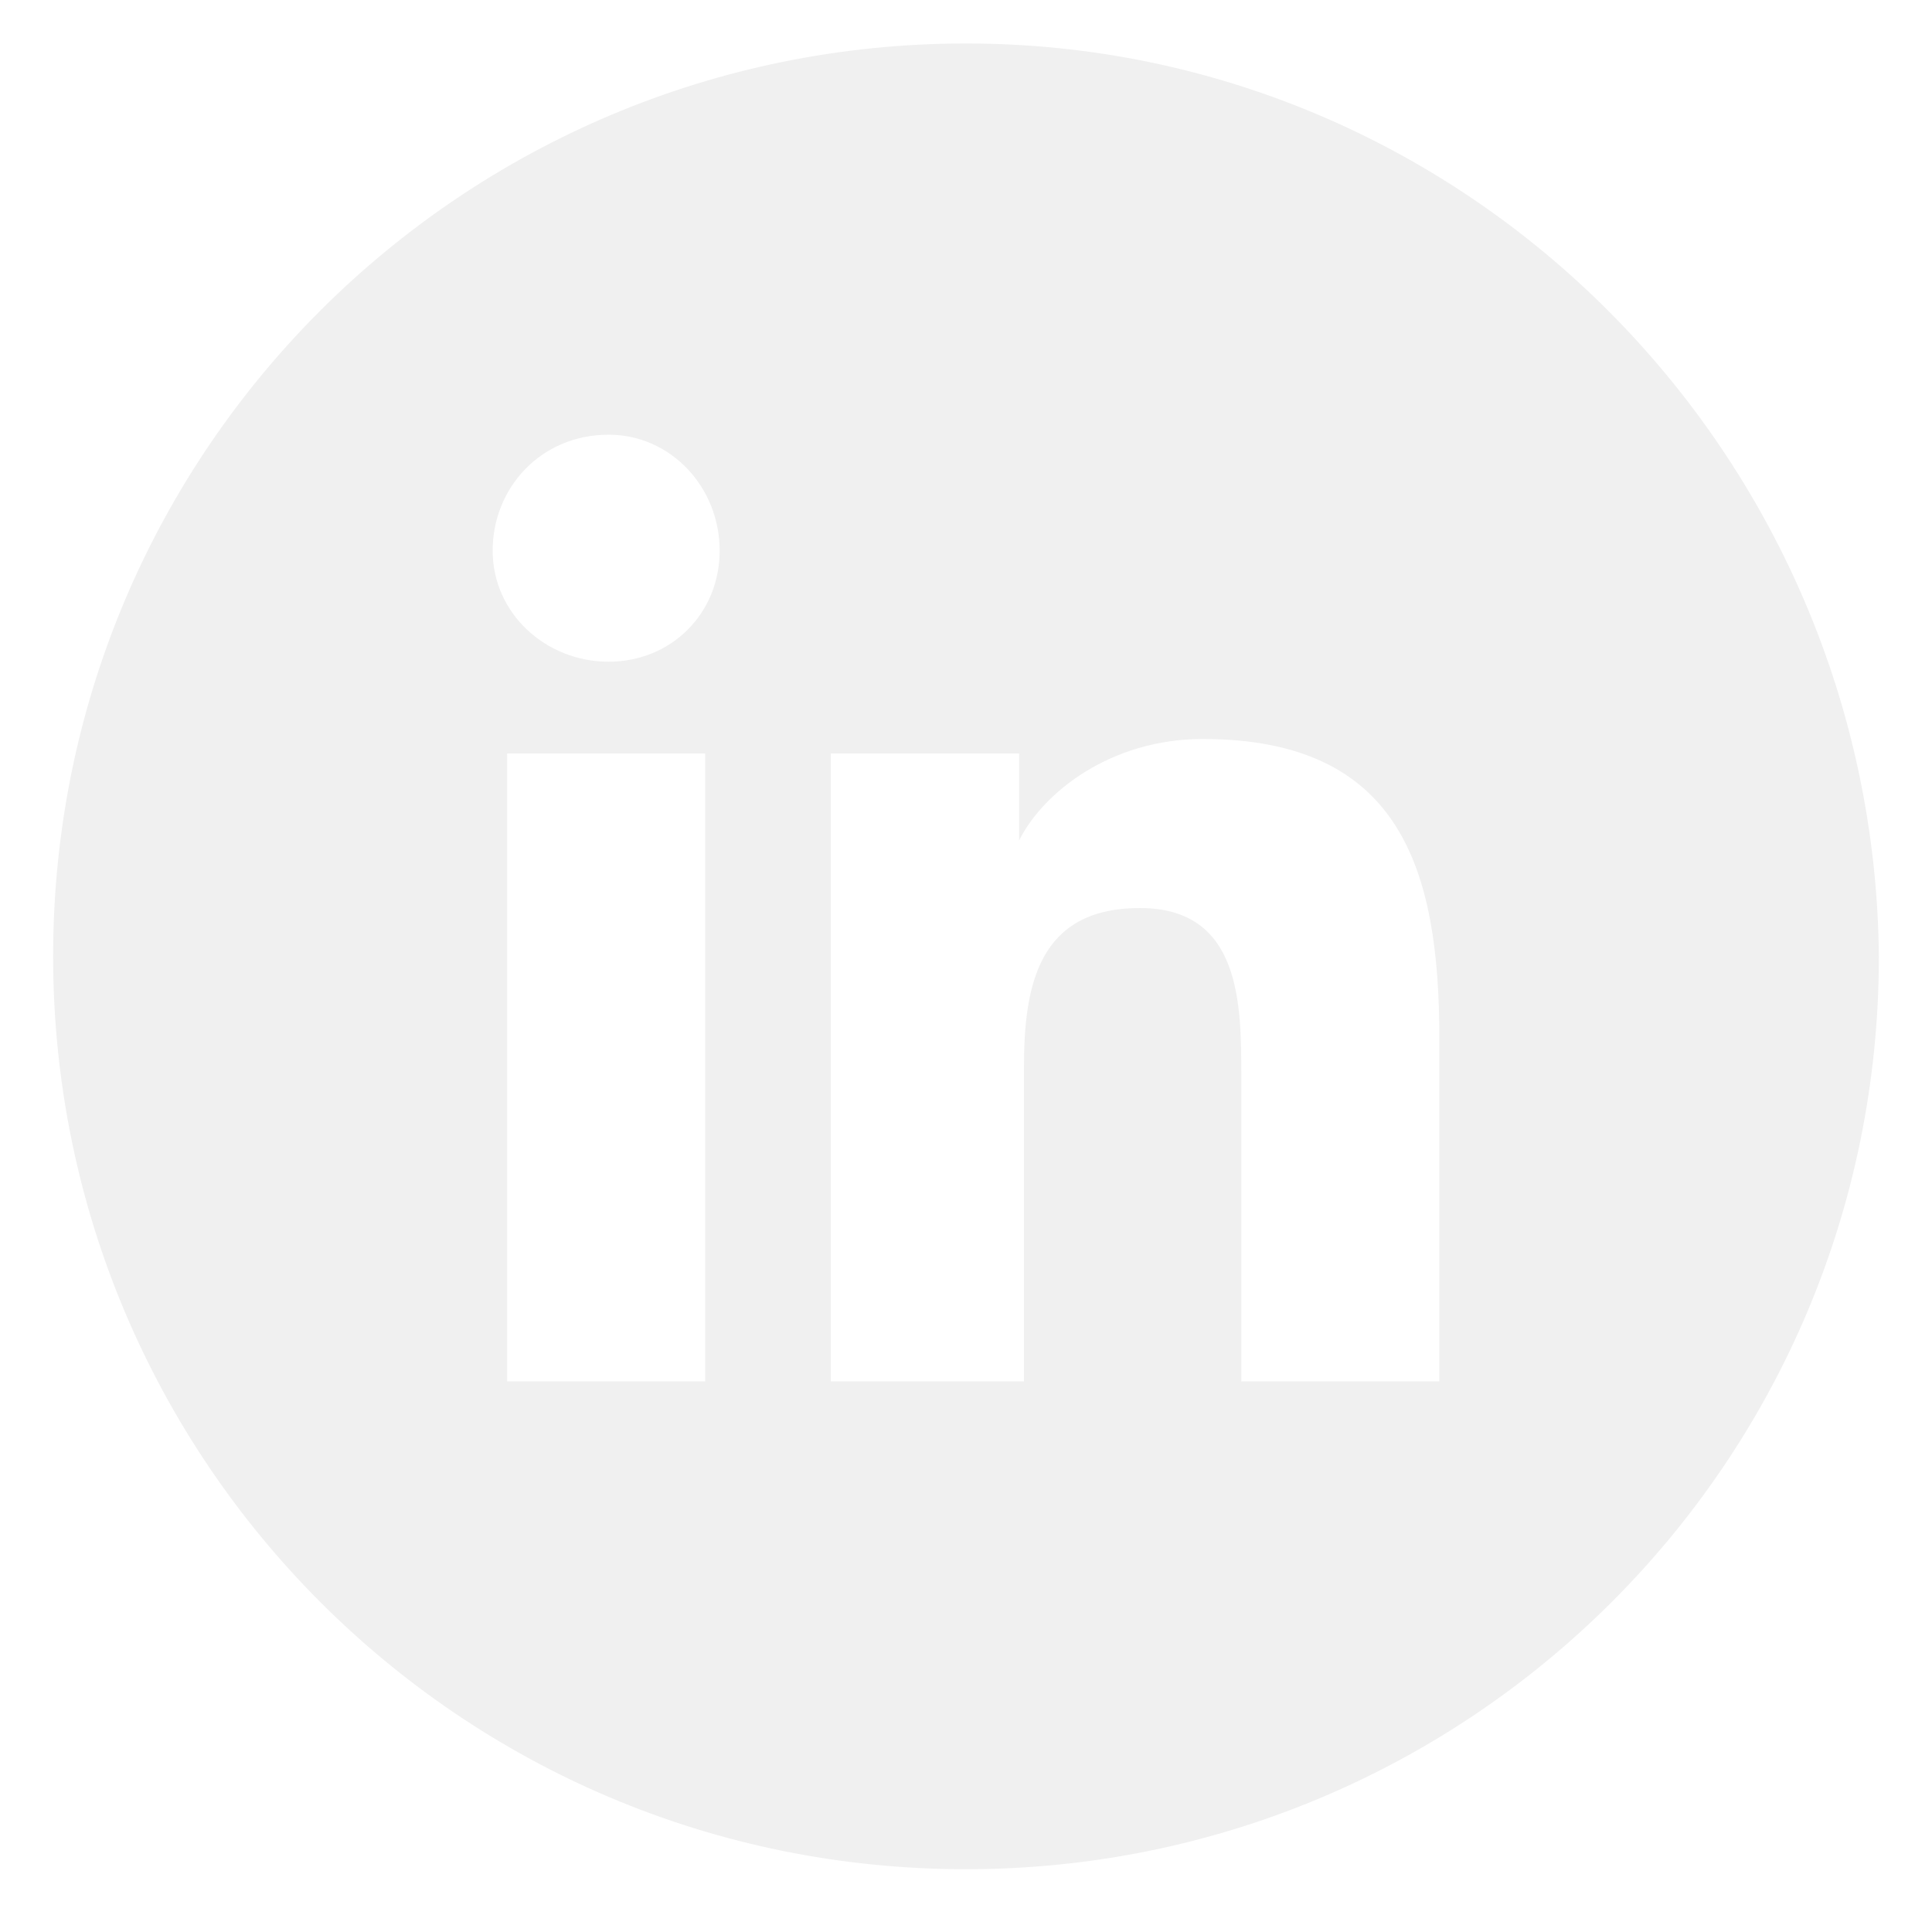
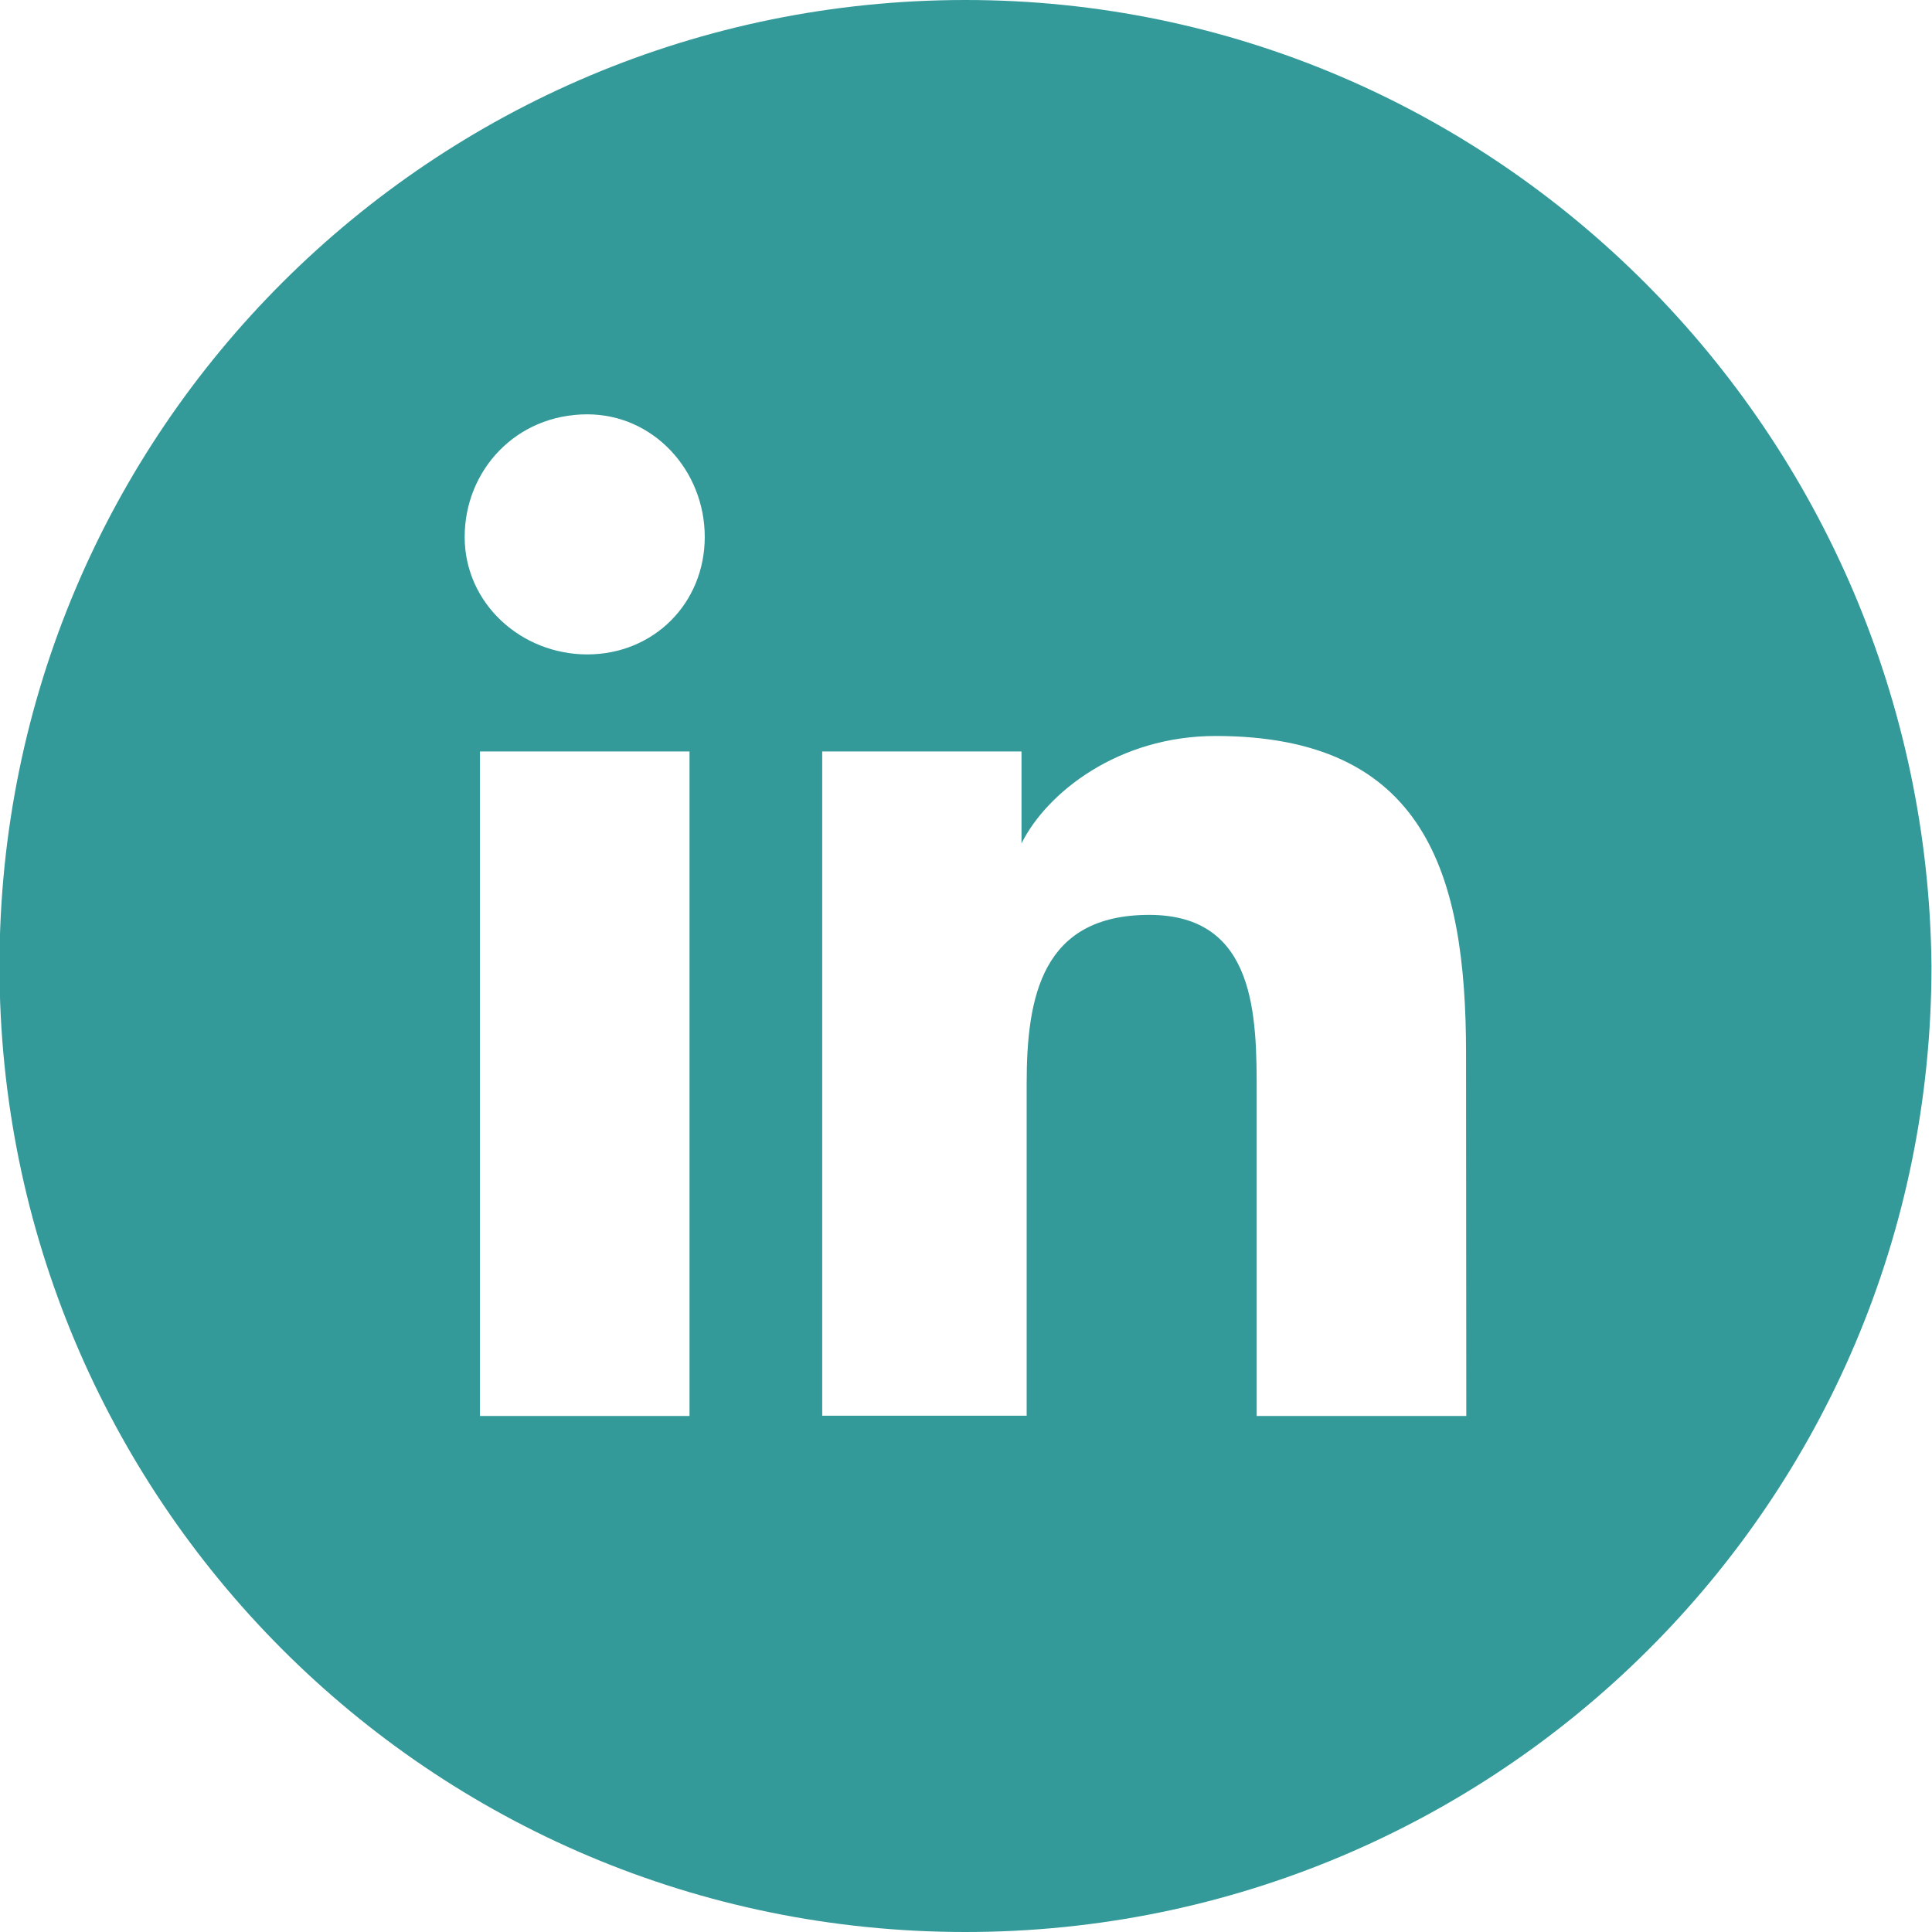
- <svg xmlns="http://www.w3.org/2000/svg" version="1.1" id="Layer_1" x="0px" y="0px" viewBox="-229 231 40 40" enable-background="new -229 231 40 40" xml:space="preserve">
-   <path fill="#F0F0F0" d="M-209,231.9c-10.4,0-18.9,8.4-18.9,18.9c0,10.4,8.4,18.9,18.9,18.9c10.4,0,18.9-8.4,18.9-18.9  C-190.2,240.4-198.6,231.9-209,231.9z M-214.4,259.6h-4.1v-13h4.1V259.6z M-216.4,244.7c-1.3,0-2.4-1-2.4-2.3s1-2.4,2.4-2.4  c1.3,0,2.3,1.1,2.3,2.4S-215.1,244.7-216.4,244.7z M-199.2,259.6h-4.1v-6.3c0-1.5,0-3.5-2.1-3.5c-2.1,0-2.4,1.6-2.4,3.3v6.5h-4v-13  h3.9v1.8h0c0.5-1,1.9-2.1,3.8-2.1c4.1,0,4.9,2.7,4.9,6.2V259.6z" />
+ <svg xmlns="http://www.w3.org/2000/svg" version="1.1" id="Layer_1" x="0px" y="0px" viewBox="21.8 464.8 748.4 748.4" enable-background="new 21.8 464.8 748.4 748.4" xml:space="preserve">
+   <path fill="#339999" d="M395.8,464.8C189.9,464.8,21.6,631.1,21.6,839c0,205.9,166.3,374.2,374.2,374.2  c205.9,0,374.2-166.3,374.2-374.2C768,633.1,601.7,464.8,395.8,464.8z M288.9,1013.3h-81.2V755.9h81.2V1013.3z M249.3,718.3  c-25.7,0-47.5-19.8-47.5-45.5c0-25.7,19.8-47.5,47.5-47.5c25.7,0,45.5,21.8,45.5,47.5C294.8,698.5,275,718.3,249.3,718.3z   M589.8,1013.3h-81.2V888.5c0-29.7,0-69.3-41.6-69.3s-47.5,31.7-47.5,65.3v128.7h-79.2V755.9h77.2v35.6l0,0  c9.9-19.8,37.6-41.6,75.2-41.6c81.2,0,97,53.5,97,122.8L589.8,1013.3L589.8,1013.3z" />
</svg>
